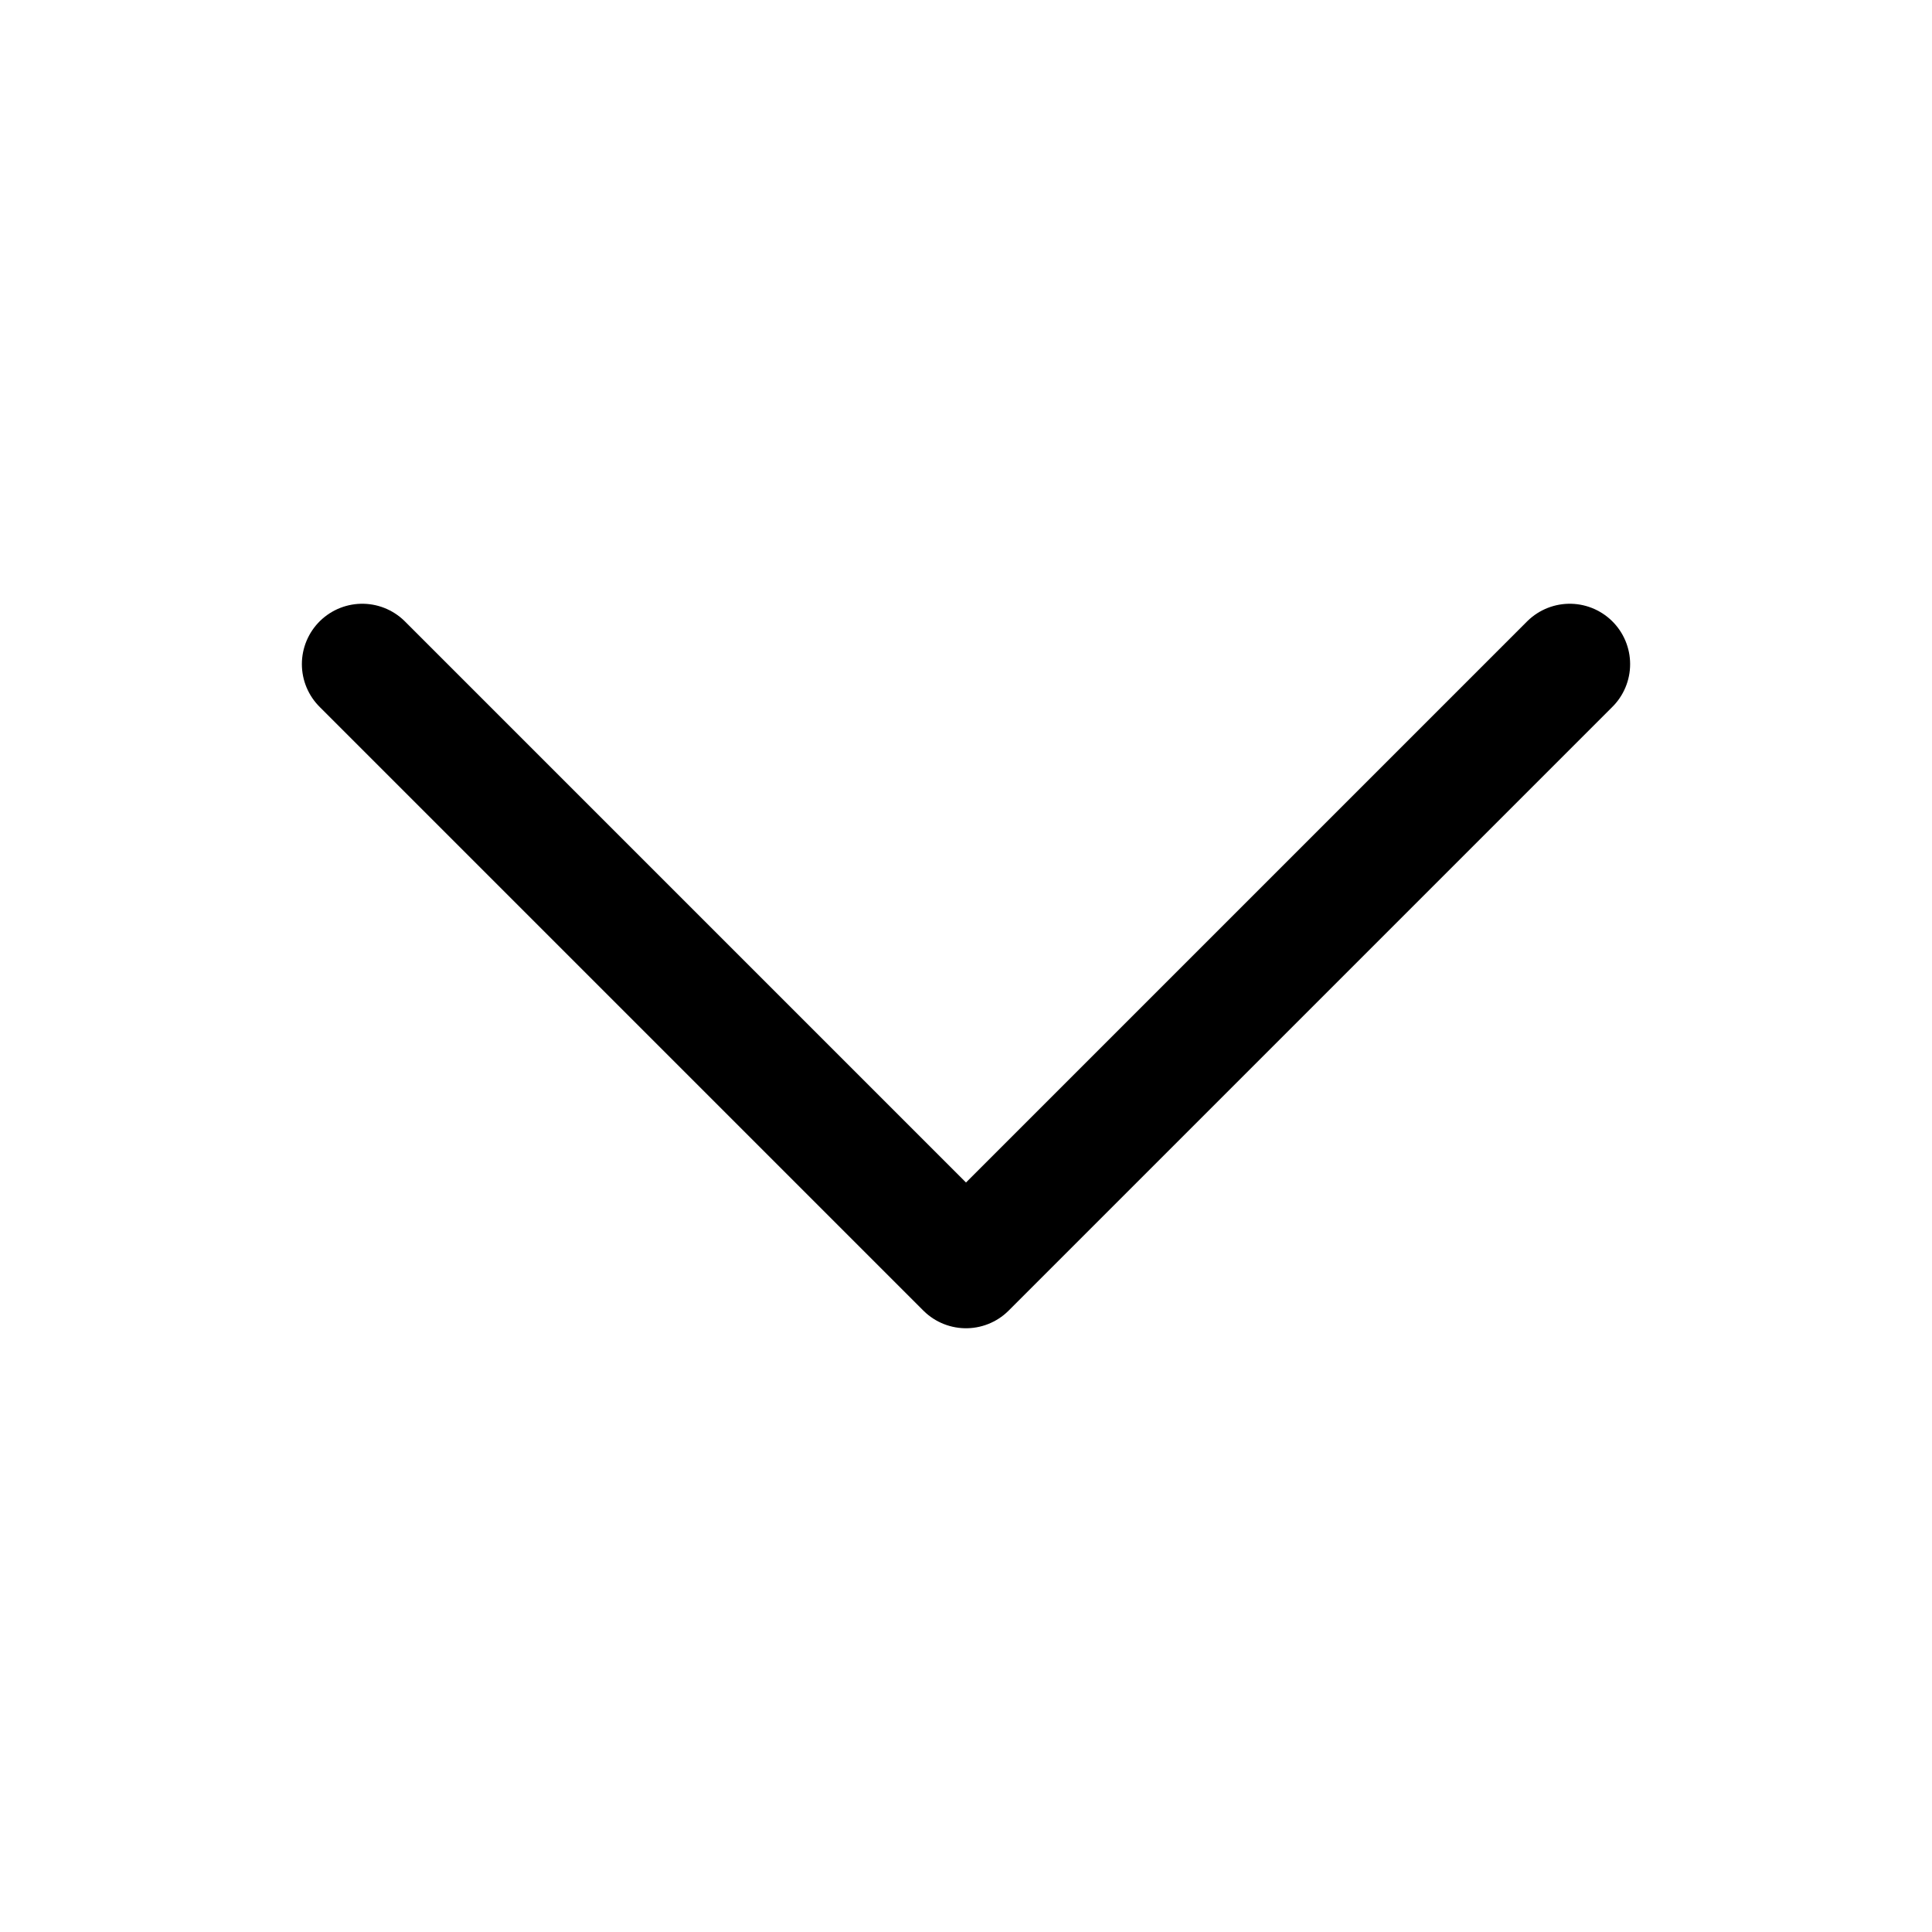
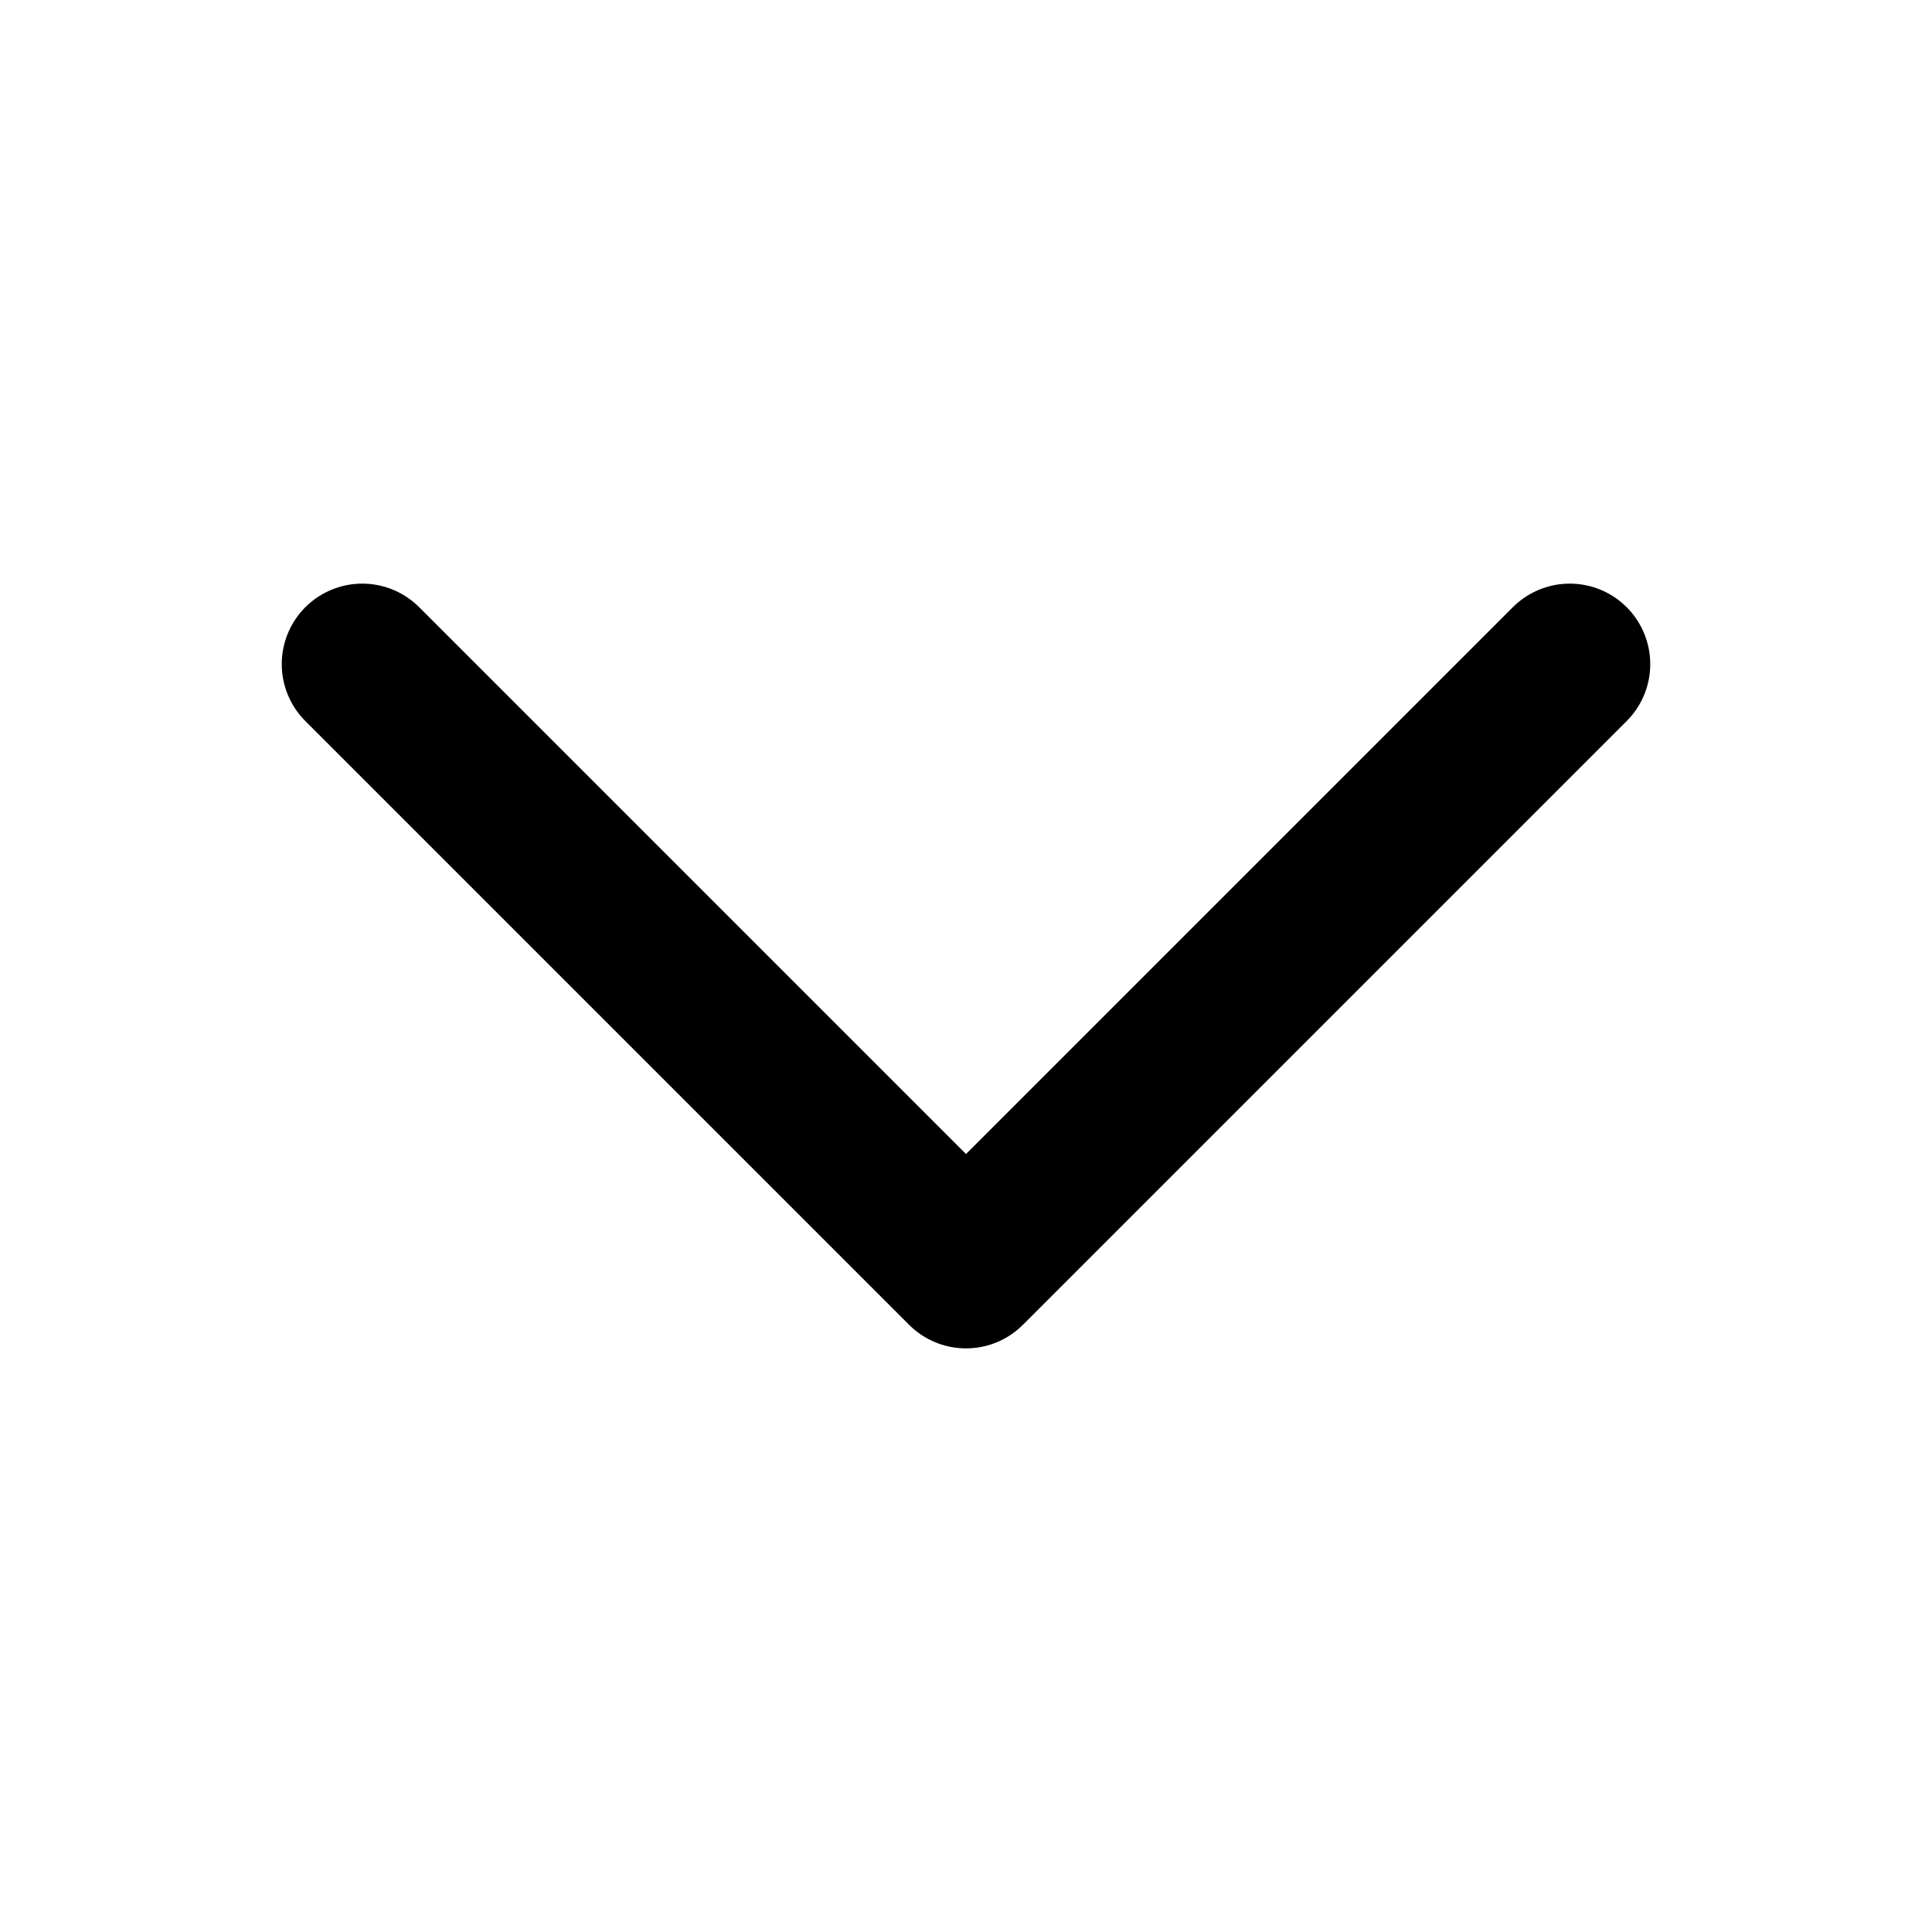
<svg xmlns="http://www.w3.org/2000/svg" width="1em" height="1em" viewBox="0 0 24 24">
-   <path fill="none" stroke="currentColor" stroke-linecap="round" stroke-linejoin="round" stroke-width="1.5" d="m19.5 8.25l-7.5 7.5l-7.5-7.5" />
+   <path fill="none" stroke="currentColor" stroke-linecap="round" stroke-linejoin="round" stroke-width="2" d="m19.5 8.25l-7.5 7.5l-7.5-7.5" />
</svg>
